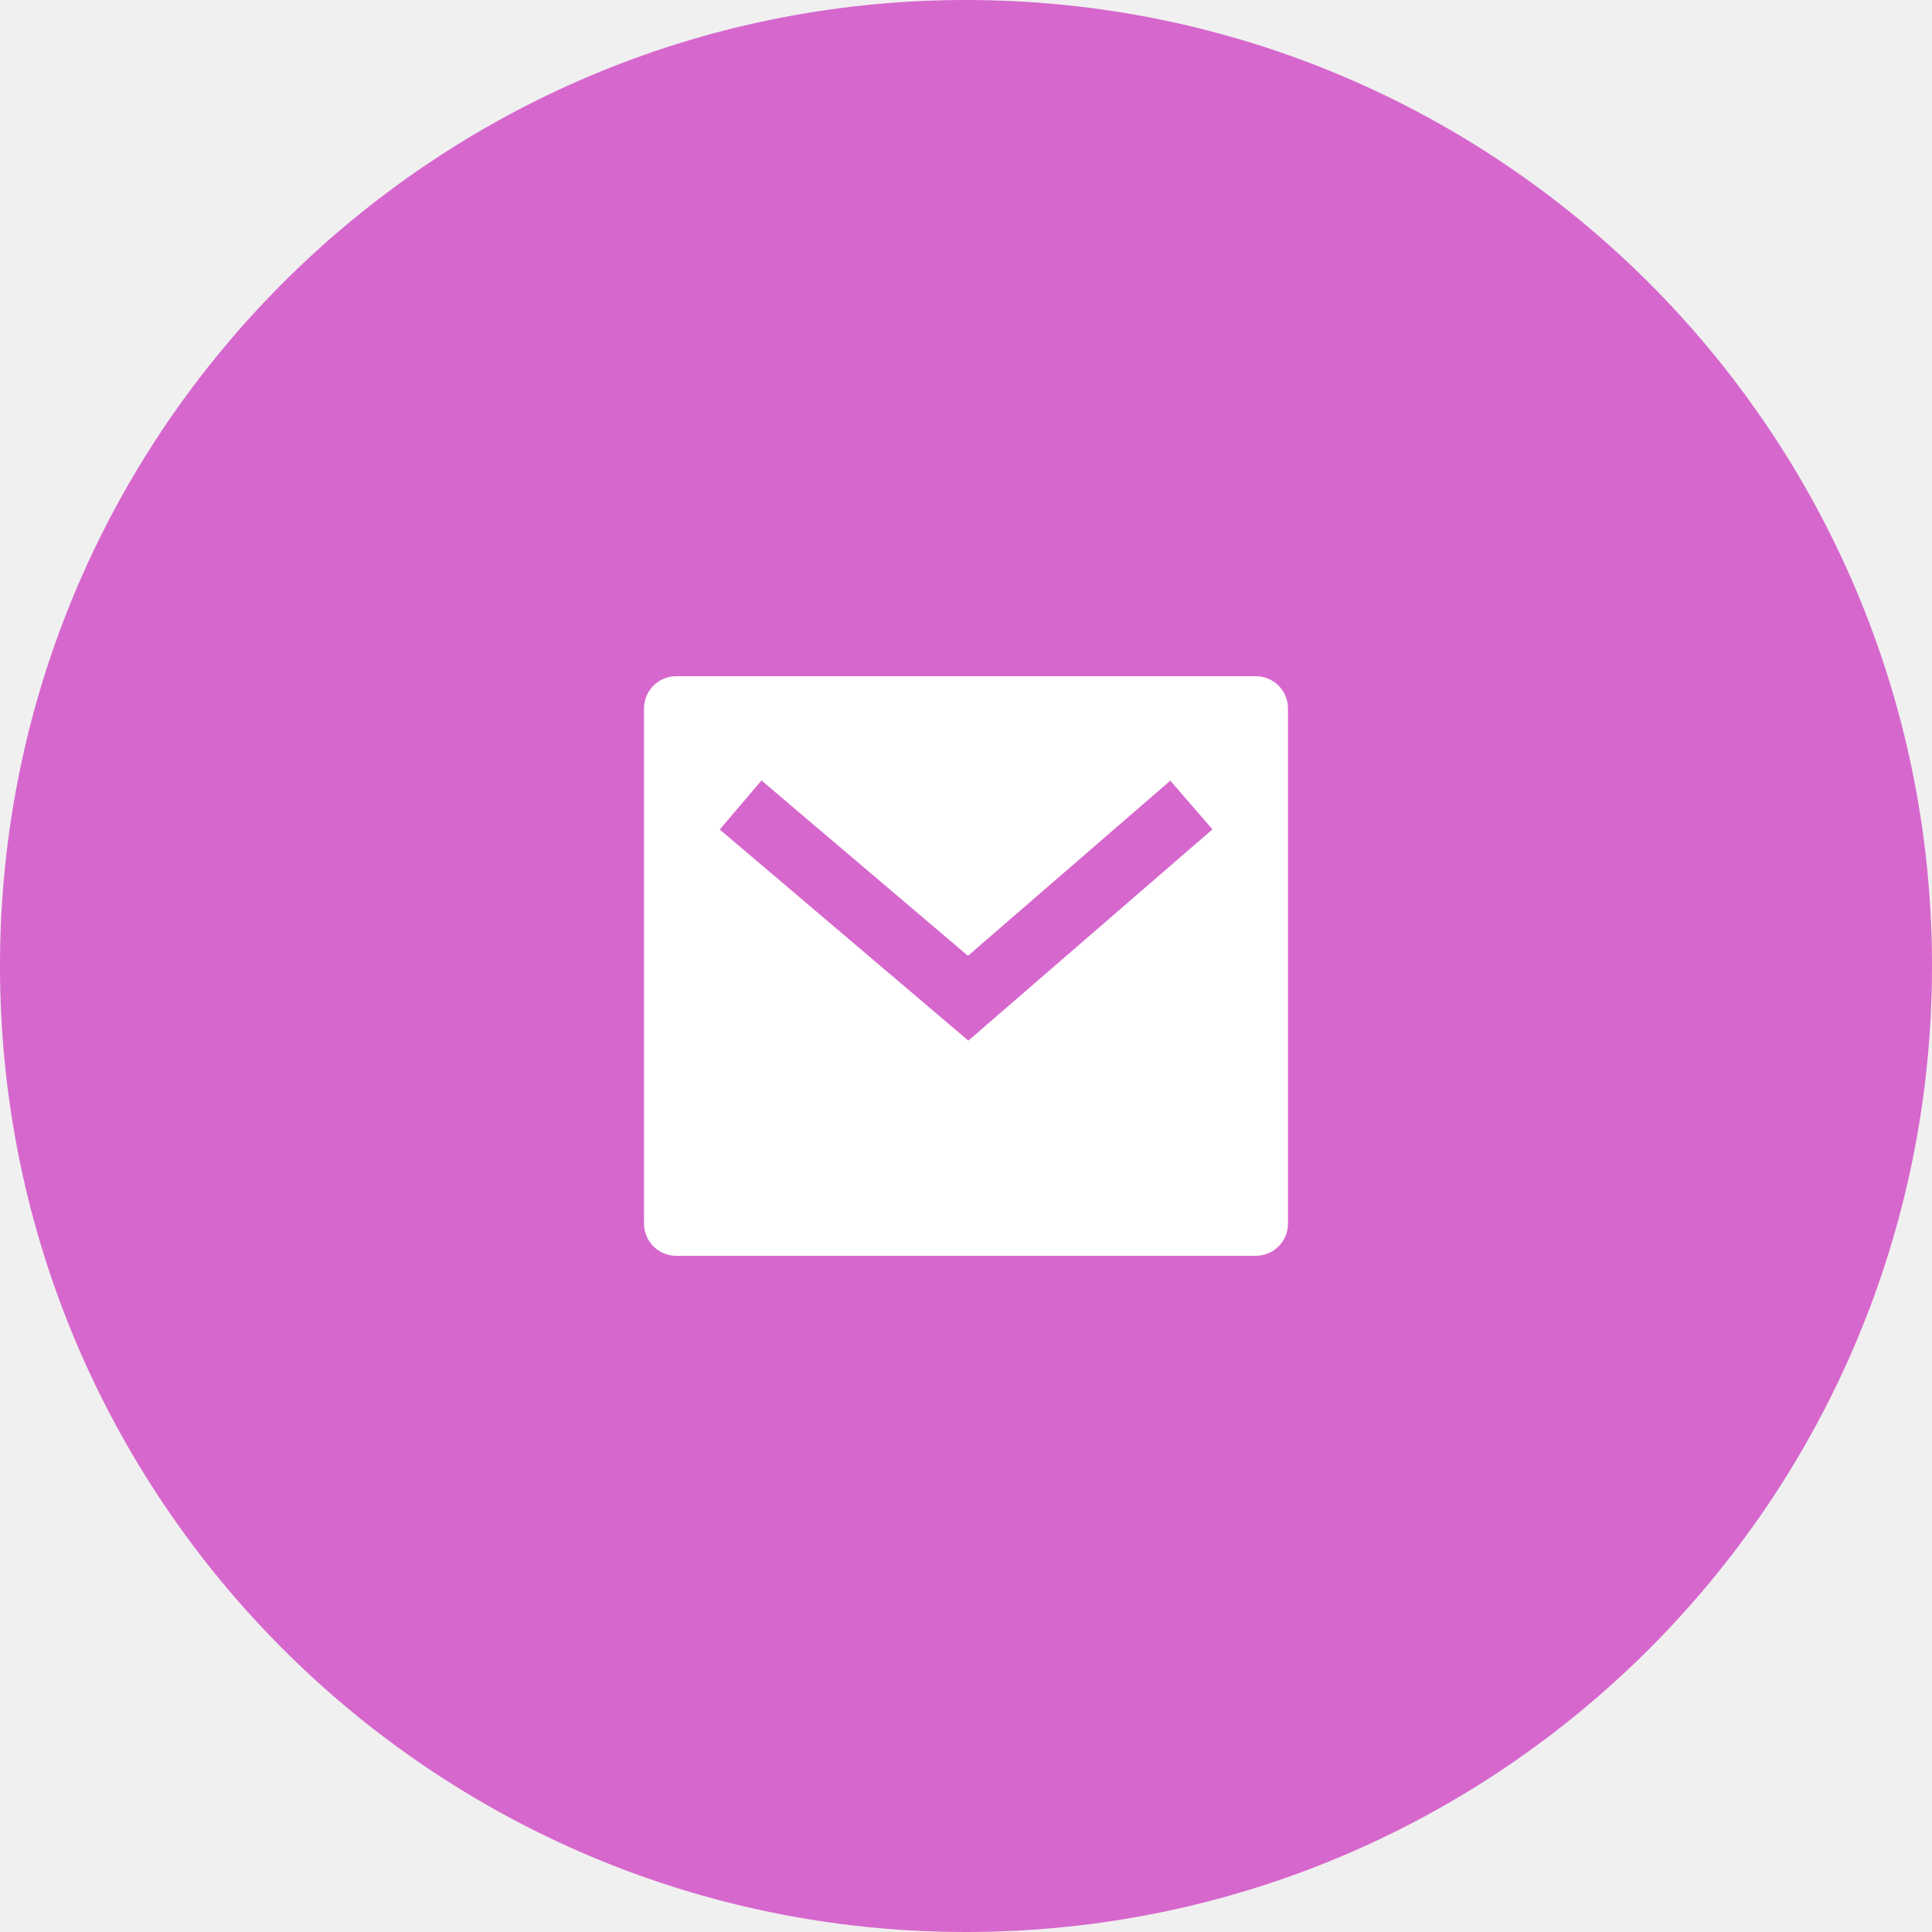
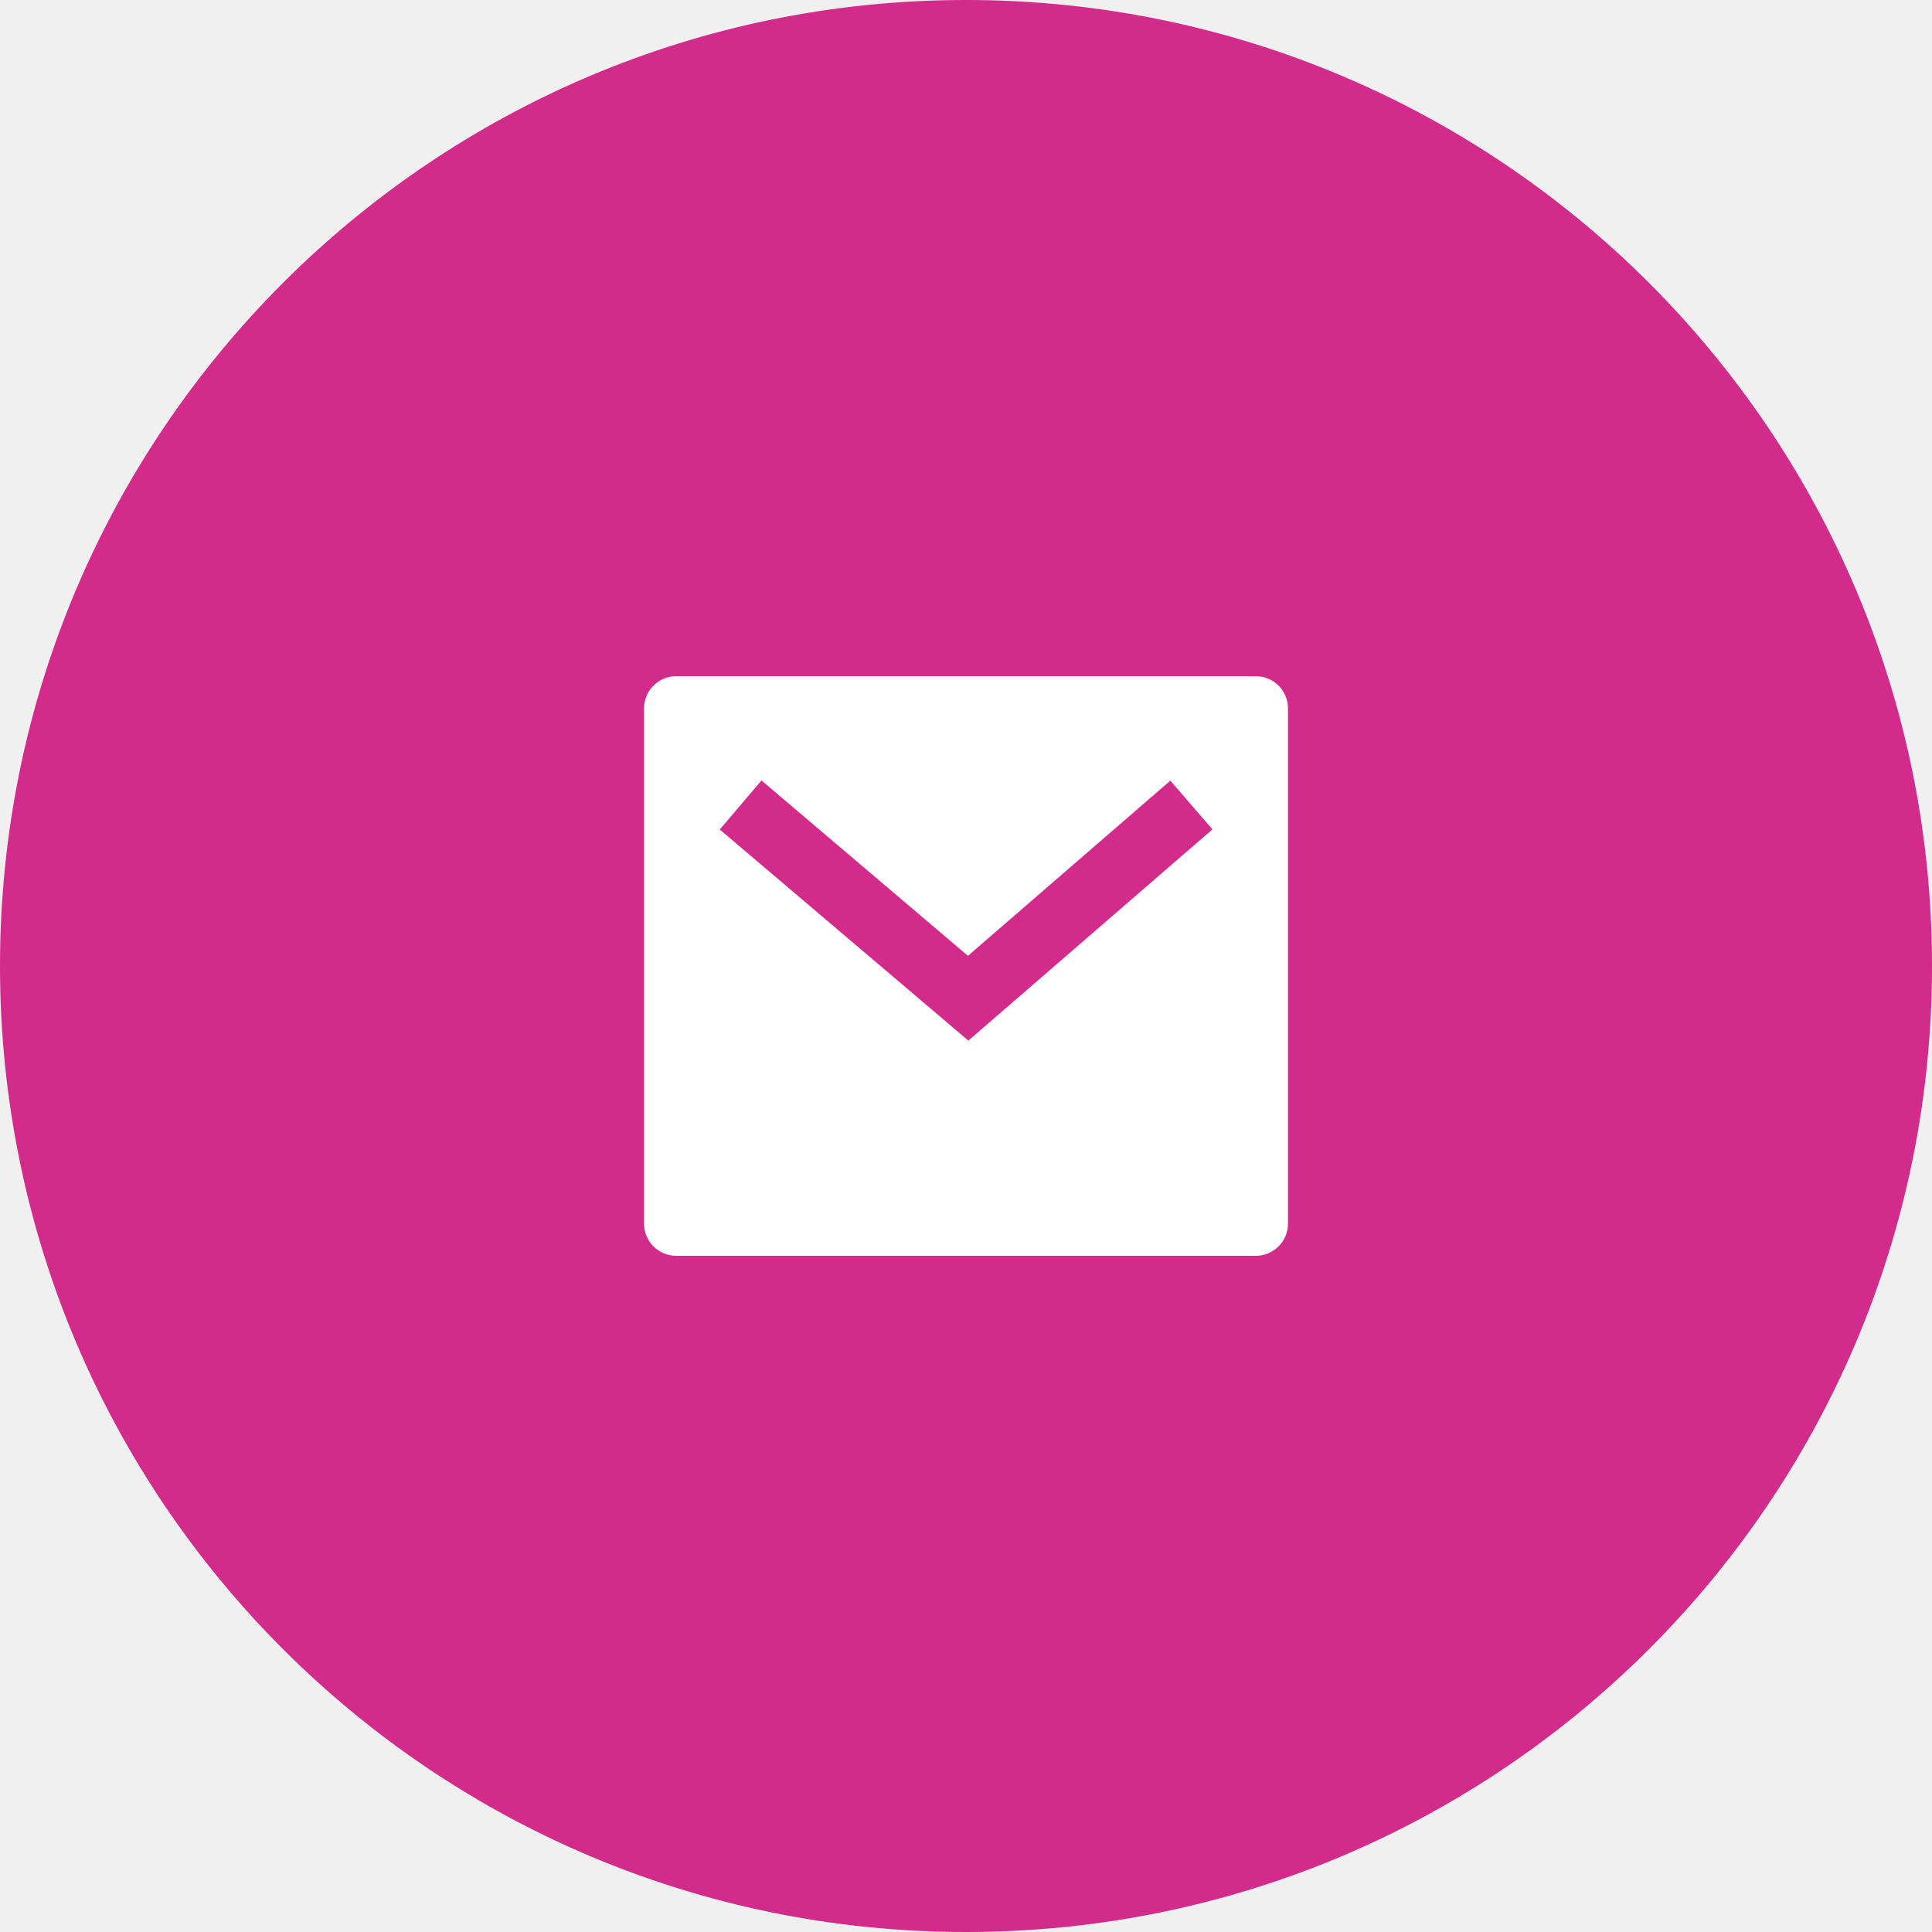
<svg xmlns="http://www.w3.org/2000/svg" width="50" height="50" viewBox="0 0 50 50" fill="none">
-   <circle cx="25" cy="25" r="25" fill="#d667cd" />
+   <circle cx="25" cy="25" r="25" fill="#D22B8B" />
  <g clip-path="url(#clip0_120_3640)">
    <path d="M17.5 17.5H32.5C32.721 17.5 32.933 17.588 33.089 17.744C33.246 17.9 33.333 18.112 33.333 18.333V31.667C33.333 31.888 33.246 32.1 33.089 32.256C32.933 32.412 32.721 32.5 32.5 32.5H17.5C17.279 32.5 17.067 32.412 16.911 32.256C16.755 32.1 16.667 31.888 16.667 31.667V18.333C16.667 18.112 16.755 17.9 16.911 17.744C17.067 17.588 17.279 17.5 17.5 17.5ZM25.05 24.736L19.707 20.198L18.628 21.468L25.061 26.931L31.378 21.464L30.288 20.203L25.051 24.736H25.05Z" fill="white" />
  </g>
  <defs>
    <clipPath id="clip0_120_3640">
      <rect width="20" height="20" fill="white" transform="translate(15 15)" />
    </clipPath>
  </defs>
</svg>
